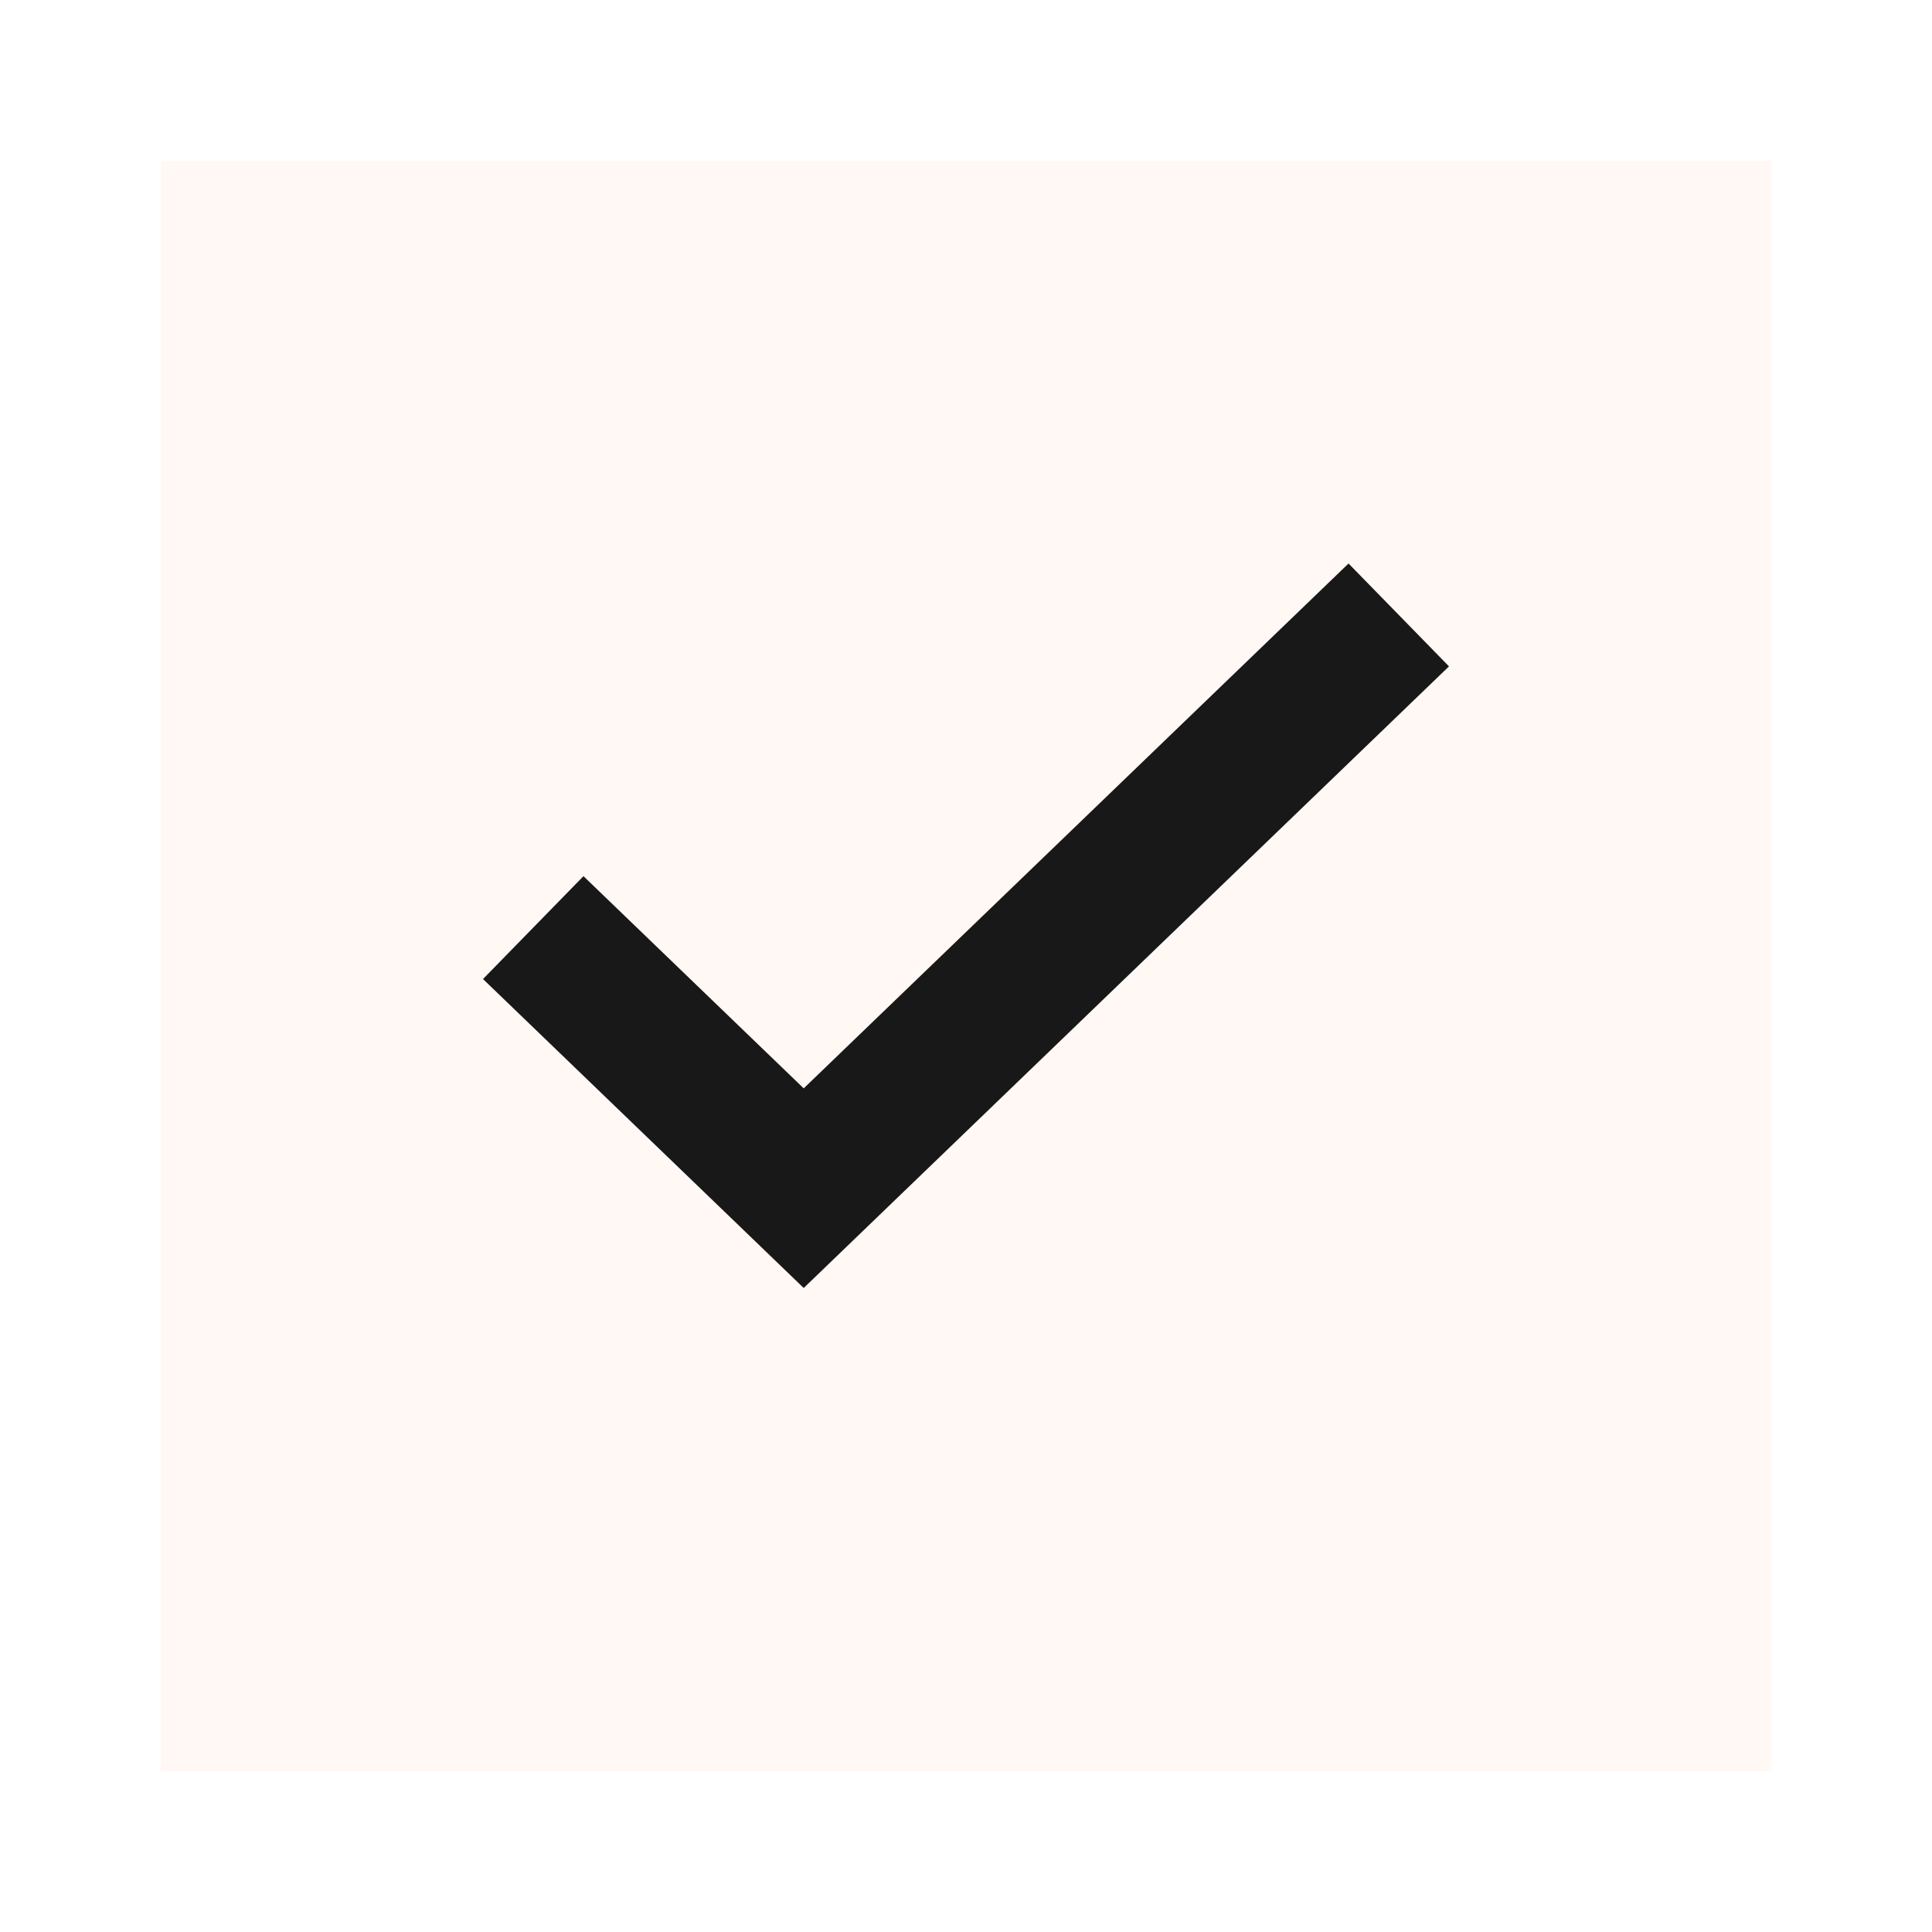
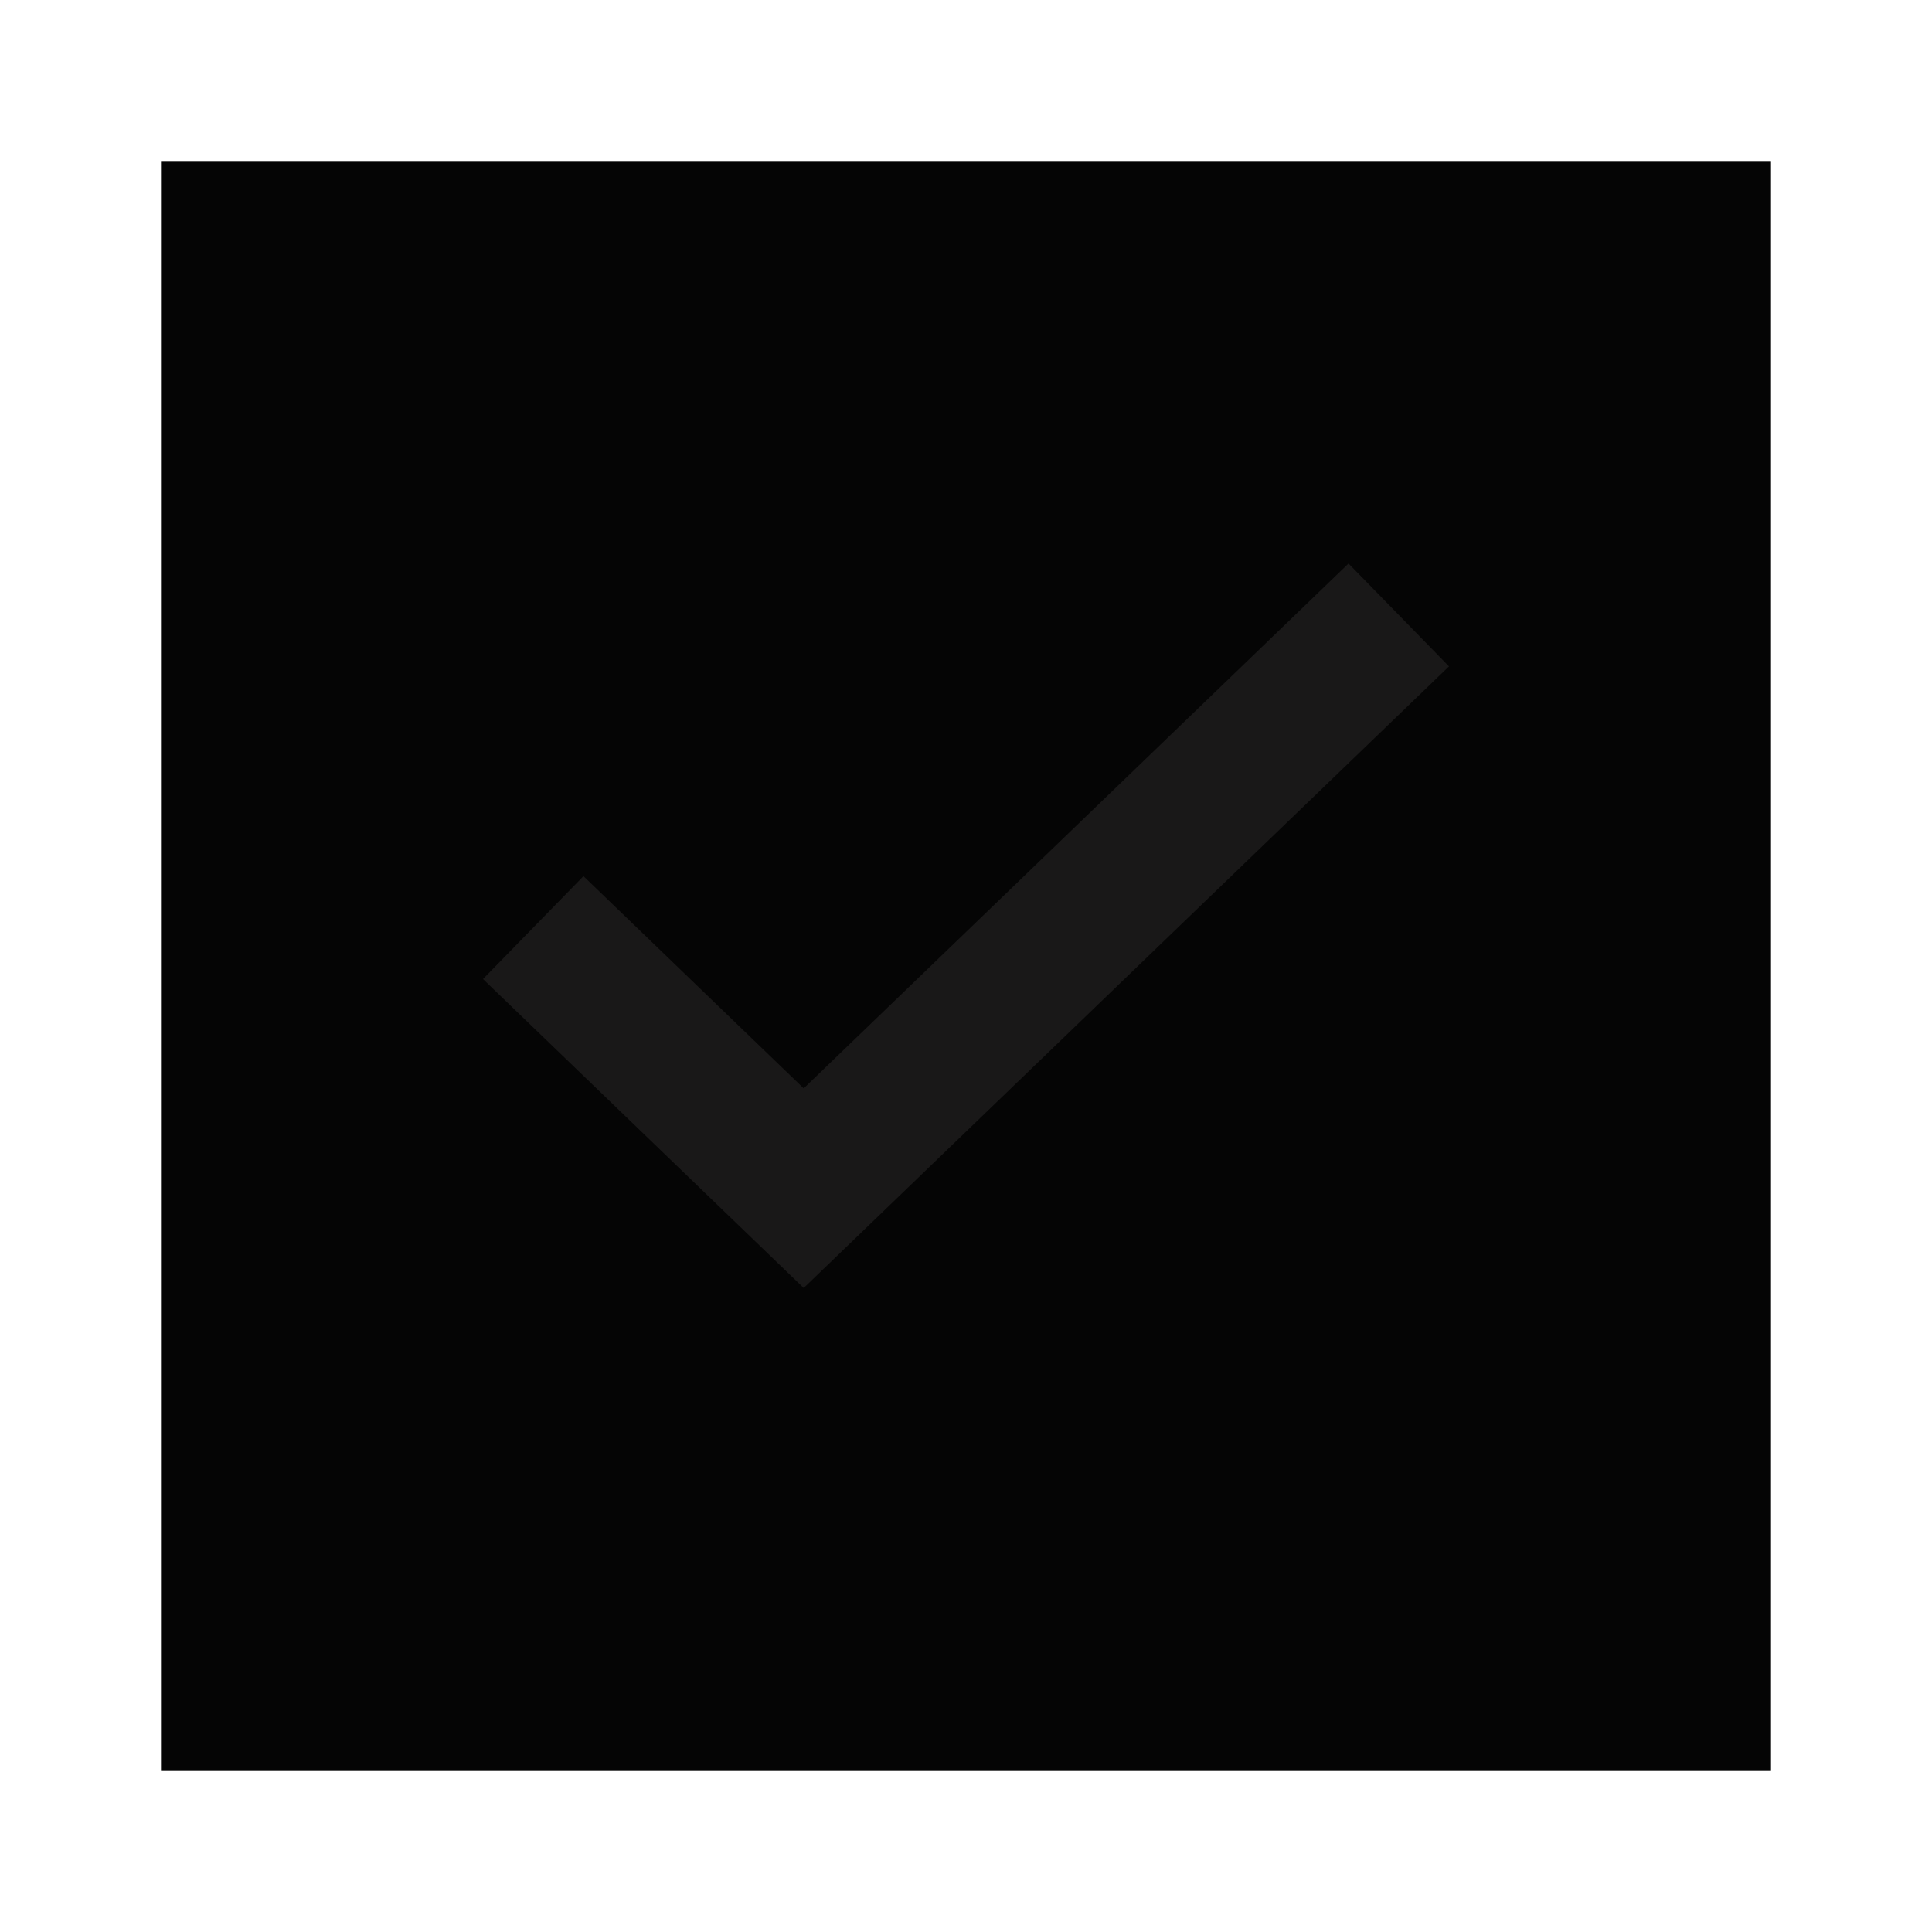
<svg xmlns="http://www.w3.org/2000/svg" width="24" height="24" viewBox="0 0 24 24" fill="none">
-   <path d="M22 22H2V2H22V22Z" fill="#FFF8F3" fill-opacity="0.98" />
+   <path d="M22 22H2V2H22V22Z" fill="currentColor" fill-opacity="0.98" />
  <path d="M18 8.278L9.984 16L6 12.162L7.248 10.884L9.984 13.52L16.752 7L18 8.278Z" fill="#191818" />
</svg>
